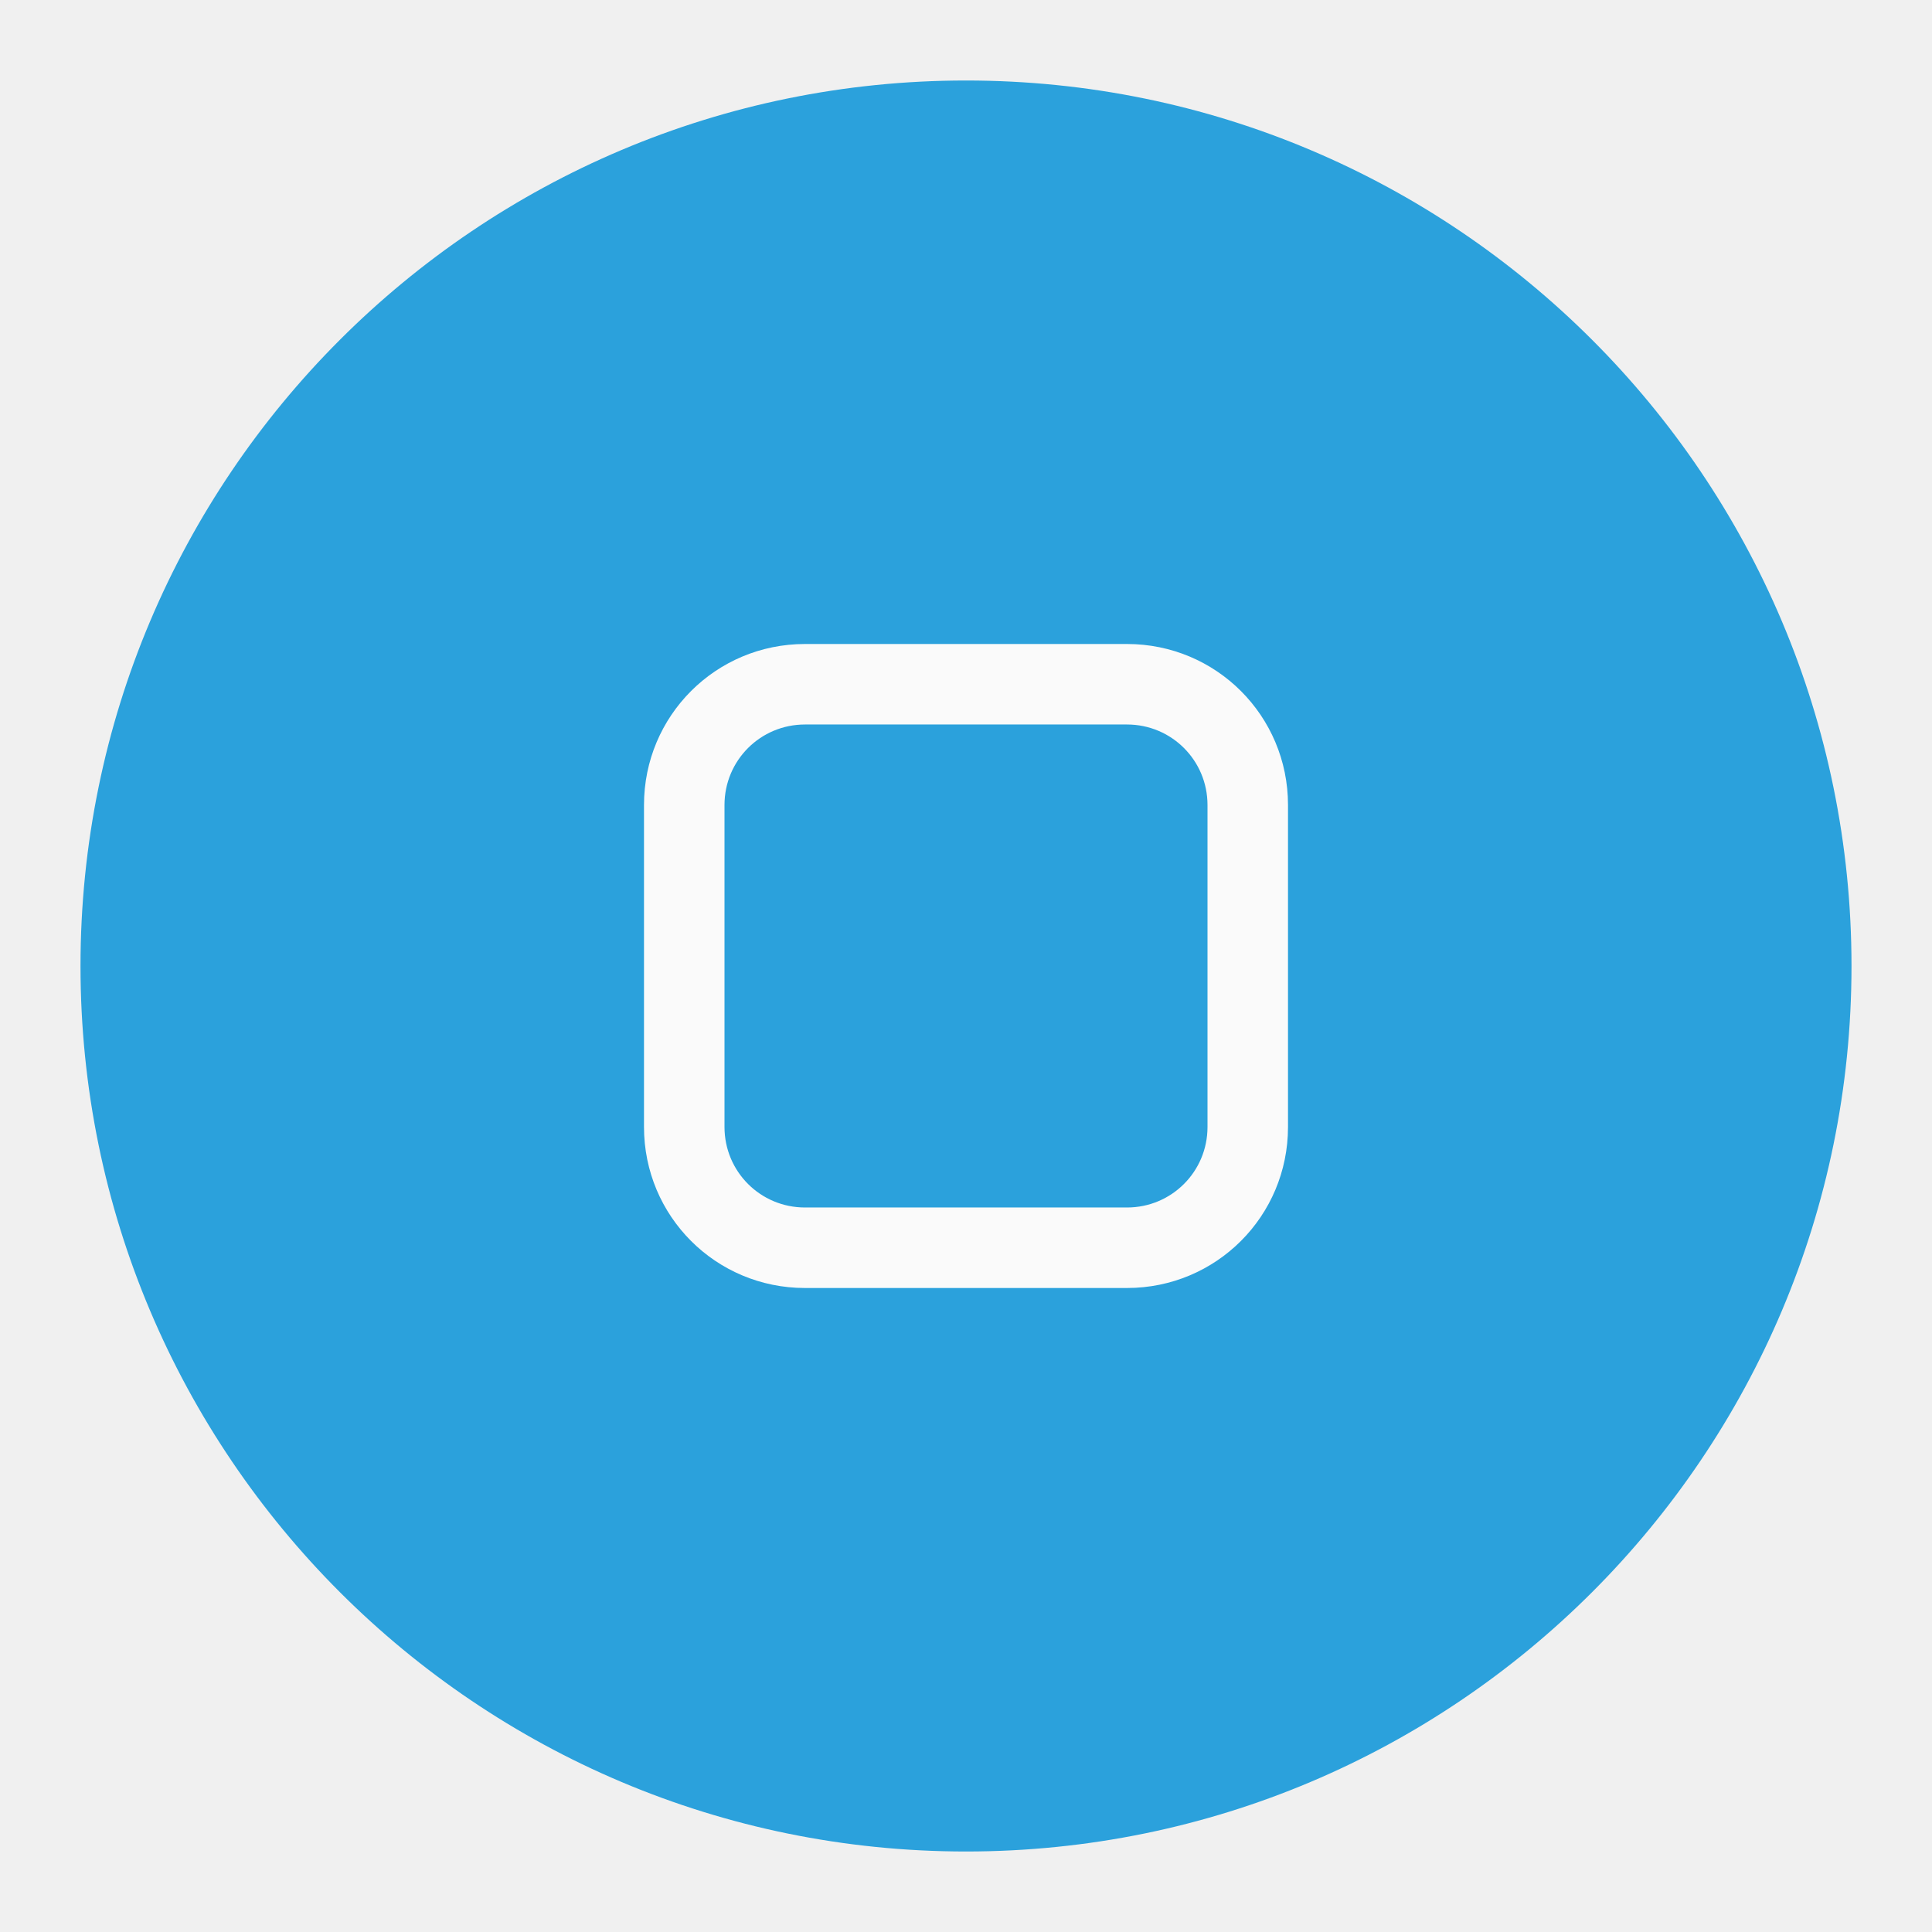
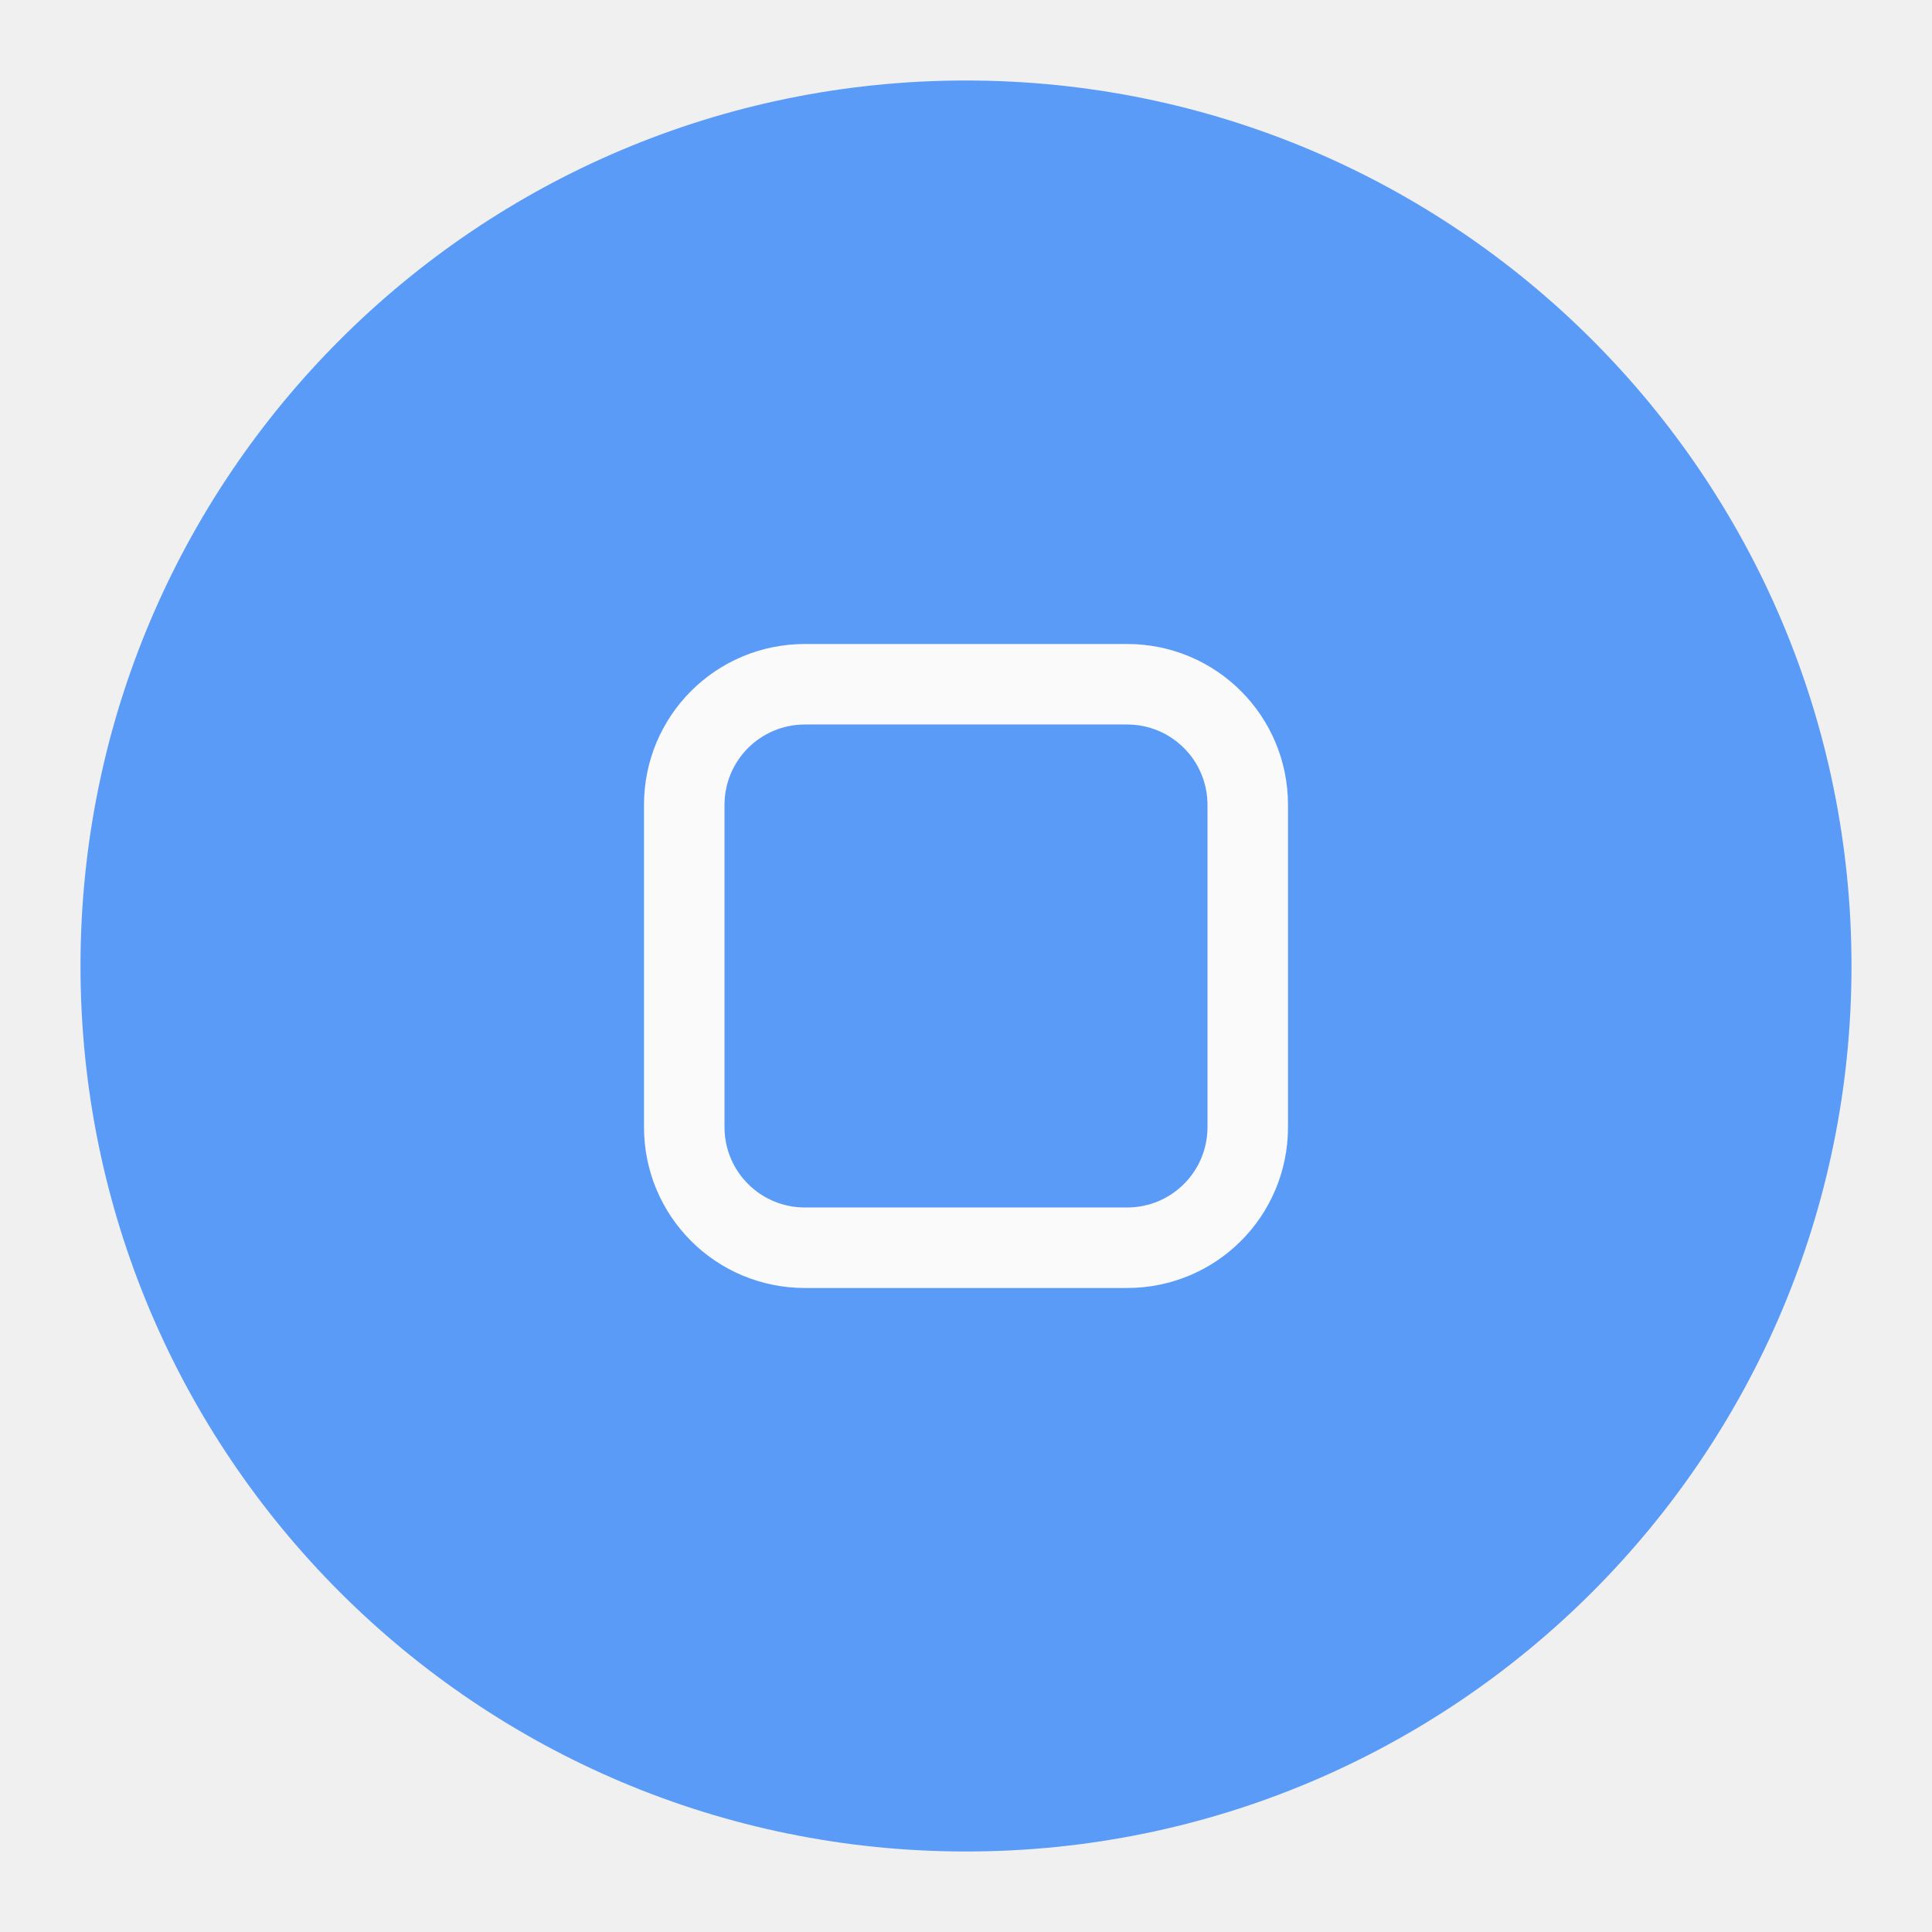
<svg xmlns="http://www.w3.org/2000/svg" xmlns:xlink="http://www.w3.org/1999/xlink" width="24" height="24" id="svg4428" version="1.1">
  <defs id="defs3">
    <style id="current-color-scheme" type="text/css">.ColorScheme-Text {
        color:#e0e0e0;
        stop-color:#e0e0e0;
      }
      .ColorScheme-Background {
        color:#2c2c2c;
        stop-color:#2c2c2c;
      }
      .ColorScheme-HeaderBackground {
        color:#242424;
        stop-color:#242424;
      }
      .ColorScheme-Highlight {
        color:#e0e0e0;
        stop-color:#e0e0e0;
      }</style>
  </defs>
  <g id="layer1" transform="translate(0,-1098.52)">
    <use x="0" y="0" xlink:href="#inactive-center" id="deactivated-center" transform="translate(30)" width="100%" height="100%" />
    <use height="100%" width="100%" transform="translate(58.92312)" id="deactivated-inactive-center" xlink:href="#inactive-center" y="0" x="0" />
    <g id="active-center">
-       <circle style="opacity:0.06;fill:#ffffff;fill-opacity:1;stroke-width:11;stroke-linecap:round;stroke-linejoin:round;paint-order:stroke fill markers" id="circle1168" cx="-24" cy="1109.52" r="11" />
-       <path d="m -26,1105.52 c -1.108,0 -2,0.892 -2,2 v 4 c 0,1.108 0.892,2 2,2 h 4 c 1.108,0 2,-0.892 2,-2 v -4 c 0,-1.108 -0.892,-2 -2,-2 z m 0,1 h 4 c 0.554,0 1,0.446 1,1 v 4 c 0,0.554 -0.446,1 -1,1 h -4 c -0.554,0 -1,-0.446 -1,-1 v -4 c 0,-0.554 0.446,-1 1,-1 z" style="opacity:0.65;fill:#ffffff;paint-order:stroke fill markers" id="path1596" />
+       <circle style="opacity:1;fill:#ffffff;fill-opacity:1;stroke-width:11;stroke-linecap:round;stroke-linejoin:round;paint-order:stroke fill markers" id="circle1168" cx="-24" cy="1109.52" r="11" />
+       <path d="m -26,1105.52 c -1.108,0 -2,0.892 -2,2 v 4 c 0,1.108 0.892,2 2,2 h 4 c 1.108,0 2,-0.892 2,-2 v -4 c 0,-1.108 -0.892,-2 -2,-2 z m 0,1 h 4 c 0.554,0 1,0.446 1,1 v 4 c 0,0.554 -0.446,1 -1,1 h -4 c -0.554,0 -1,-0.446 -1,-1 v -4 c 0,-0.554 0.446,-1 1,-1 z" style="opacity:0.65;fill:#000000;paint-order:stroke fill markers" id="path1596" />
+     </g>
+     <g id="hover-inactive-center" transform="translate(0,30.00005)">
+       <circle style="opacity:1;fill:#ffffff;fill-opacity:1;stroke-width:11;stroke-linecap:round;stroke-linejoin:round;paint-order:stroke fill markers" id="circle8018" cx="-24" cy="1109.52" r="11" />
+       <path d="m -26,1105.52 c -1.108,0 -2,0.892 -2,2 v 4 c 0,1.108 0.892,2 2,2 h 4 c 1.108,0 2,-0.892 2,-2 v -4 c 0,-1.108 -0.892,-2 -2,-2 z m 0,1 h 4 c 0.554,0 1,0.446 1,1 v 4 c 0,0.554 -0.446,1 -1,1 h -4 c -0.554,0 -1,-0.446 -1,-1 v -4 c 0,-0.554 0.446,-1 1,-1 z" style="opacity:1;fill:#000000;paint-order:stroke fill markers" id="path8020" />
+     </g>
+     <g id="use1853-7" transform="translate(16,505.1576)" />
+     <g id="inactive-center" style="opacity:0.5" transform="translate(0,1.000047)">
+       <circle style="opacity:1;fill:#ffffff;fill-opacity:1;stroke-width:11;stroke-linecap:round;stroke-linejoin:round;paint-order:stroke fill markers" id="circle8143" cx="86" cy="1109.52" r="11" />
+       <path d="m 84,1105.52 c -1.108,0 -2,0.892 -2,2 v 4 c 0,1.108 0.892,2 2,2 h 4 c 1.108,0 2,-0.892 2,-2 v -4 c 0,-1.108 -0.892,-2 -2,-2 z m 0,1 h 4 c 0.554,0 1,0.446 1,1 v 4 c 0,0.554 -0.446,1 -1,1 h -4 c -0.554,0 -1,-0.446 -1,-1 v -4 c 0,-0.554 0.446,-1 1,-1 z" style="opacity:0.65;fill:#000000;paint-order:stroke fill markers" id="path8145" />
    </g>
    <g id="hover-center">
-       <circle style="fill:#2ba1dc;fill-opacity:1;stroke-width:11;stroke-linecap:round;stroke-linejoin:round;paint-order:stroke fill markers" id="circle1172" cx="12" cy="1110.52" r="11" />
+       <circle style="fill:#5b9bf8;fill-opacity:1;stroke-width:11;stroke-linecap:round;stroke-linejoin:round;paint-order:stroke fill markers" id="circle1172" cx="12" cy="1110.52" r="11" />
      <path d="m 10,1106.52 c -1.108,0 -2,0.892 -2,2 v 4 c 0,1.108 0.892,2 2,2 h 4 c 1.108,0 2,-0.892 2,-2 v -4 c 0,-1.108 -0.892,-2 -2,-2 z m 0,1 h 4 c 0.554,0 1,0.446 1,1 v 4 c 0,0.554 -0.446,1 -1,1 h -4 c -0.554,0 -1,-0.446 -1,-1 v -4 c 0,-0.554 0.446,-1 1,-1 z" style="fill:#fafafa;paint-order:stroke fill markers" id="path2878-6" />
    </g>
-     <g id="hover-inactive-center" transform="translate(0,30.00005)">
-       <circle style="opacity:0.15;fill:#ffffff;fill-opacity:1;stroke-width:11;stroke-linecap:round;stroke-linejoin:round;paint-order:stroke fill markers" id="circle8018" cx="-24" cy="1109.52" r="11" />
-       <path d="m -26,1105.52 c -1.108,0 -2,0.892 -2,2 v 4 c 0,1.108 0.892,2 2,2 h 4 c 1.108,0 2,-0.892 2,-2 v -4 c 0,-1.108 -0.892,-2 -2,-2 z m 0,1 h 4 c 0.554,0 1,0.446 1,1 v 4 c 0,0.554 -0.446,1 -1,1 h -4 c -0.554,0 -1,-0.446 -1,-1 v -4 c 0,-0.554 0.446,-1 1,-1 z" style="opacity:1;fill:#ffffff;paint-order:stroke fill markers" id="path8020" />
-     </g>
-     <g id="use1853-7" transform="translate(16,505.1576)" />
    <g id="pressed-center">
-       <circle style="fill:#2ba1dc;fill-opacity:1;stroke-width:11;stroke-linecap:round;stroke-linejoin:round;paint-order:stroke fill markers" id="circle1176" cx="51" cy="1110.52" r="11" />
+       <circle style="fill:#5b9bf8;fill-opacity:1;stroke-width:11;stroke-linecap:round;stroke-linejoin:round;paint-order:stroke fill markers" id="circle1176" cx="51" cy="1110.52" r="11" />
      <circle style="opacity:0.15;fill:#000000;fill-opacity:1;stroke-width:11;stroke-linecap:round;stroke-linejoin:round;paint-order:stroke fill markers" id="circle1178" cx="51" cy="1110.52" r="11" />
      <path d="m 49,1106.52 c -1.108,0 -2,0.892 -2,2 v 4 c 0,1.108 0.892,2 2,2 h 4 c 1.108,0 2,-0.892 2,-2 v -4 c 0,-1.108 -0.892,-2 -2,-2 z m 0,1 h 4 c 0.554,0 1,0.446 1,1 v 4 c 0,0.554 -0.446,1 -1,1 h -4 c -0.554,0 -1,-0.446 -1,-1 v -4 c 0,-0.554 0.446,-1 1,-1 z" style="fill:#fafafa;paint-order:stroke fill markers" id="path2930-5" />
    </g>
-     <g id="inactive-center" style="opacity:0.5" transform="translate(0,1.000047)">
-       <circle style="opacity:0.06;fill:#ffffff;fill-opacity:1;stroke-width:11;stroke-linecap:round;stroke-linejoin:round;paint-order:stroke fill markers" id="circle8143" cx="86" cy="1109.52" r="11" />
-       <path d="m 84,1105.52 c -1.108,0 -2,0.892 -2,2 v 4 c 0,1.108 0.892,2 2,2 h 4 c 1.108,0 2,-0.892 2,-2 v -4 c 0,-1.108 -0.892,-2 -2,-2 z m 0,1 h 4 c 0.554,0 1,0.446 1,1 v 4 c 0,0.554 -0.446,1 -1,1 h -4 c -0.554,0 -1,-0.446 -1,-1 v -4 c 0,-0.554 0.446,-1 1,-1 z" style="opacity:0.65;fill:#ffffff;paint-order:stroke fill markers" id="path8145" />
-     </g>
  </g>
</svg>
